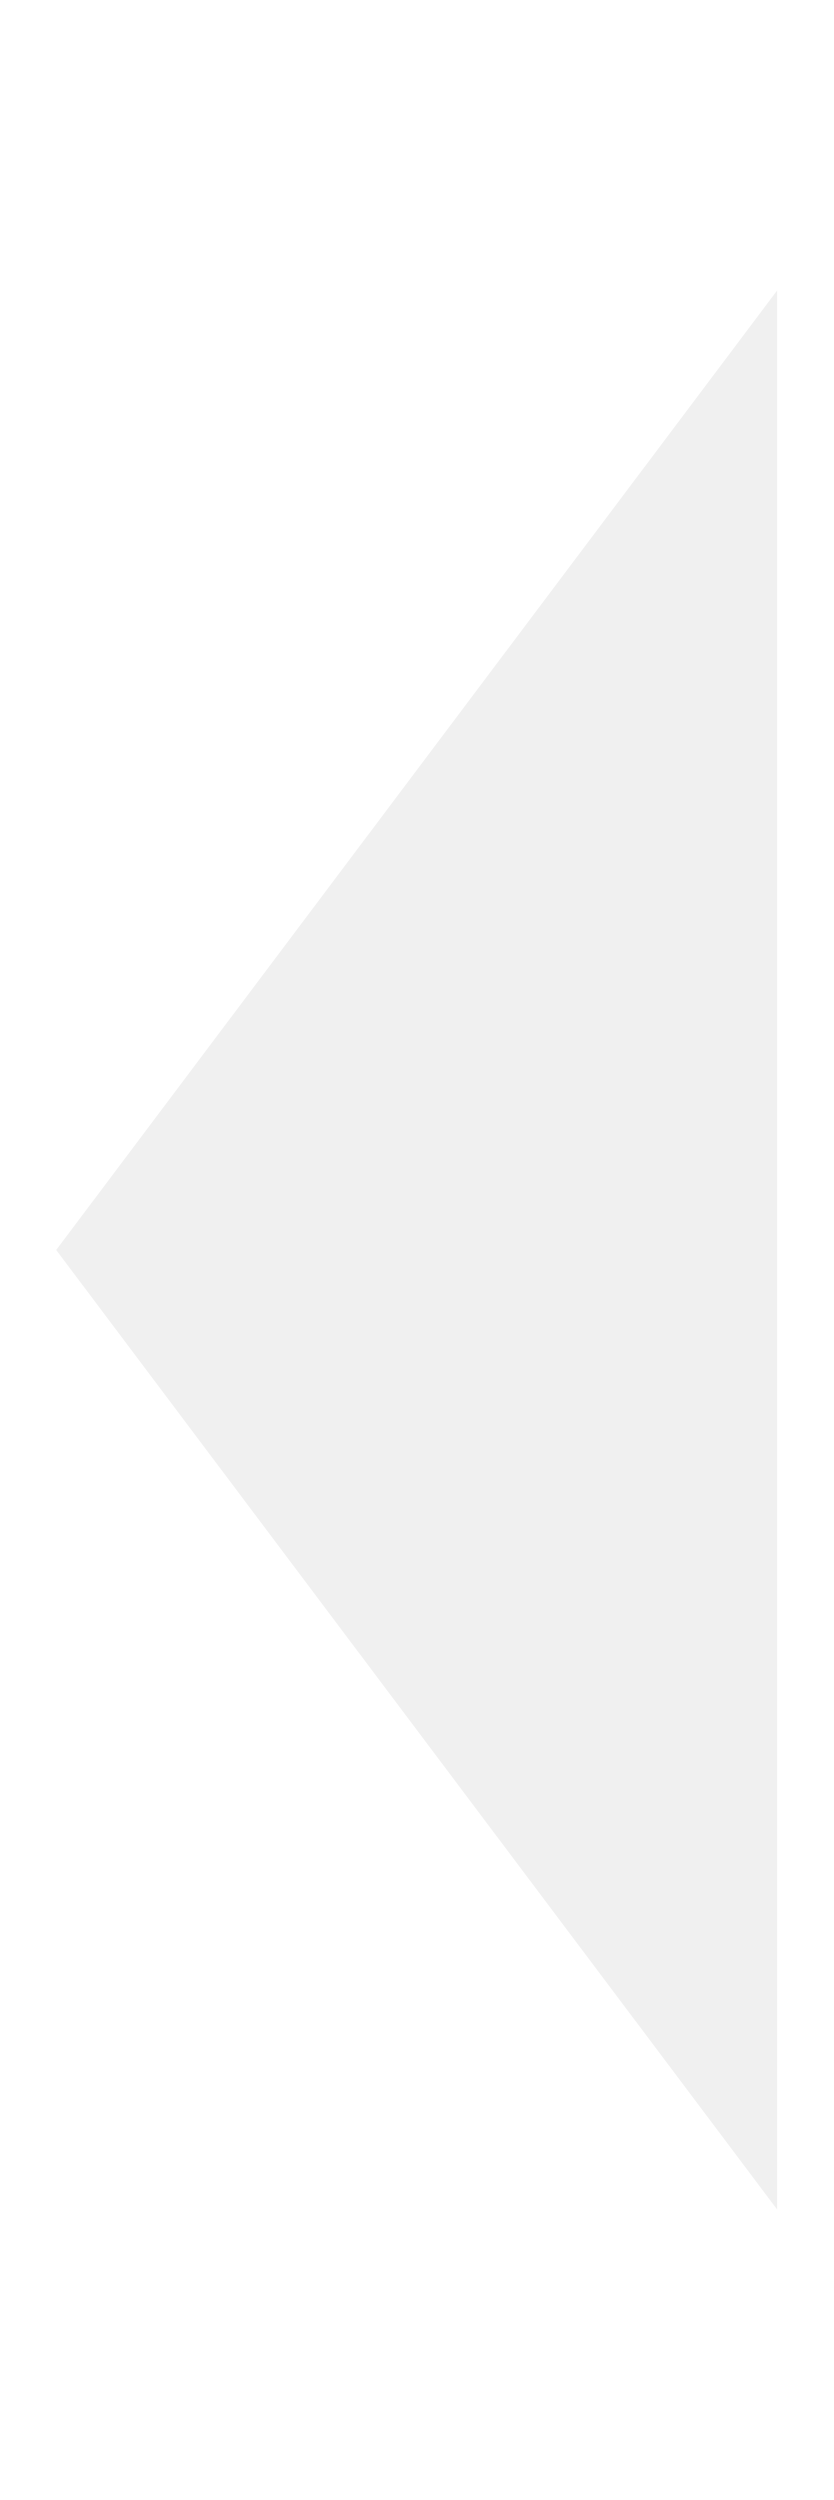
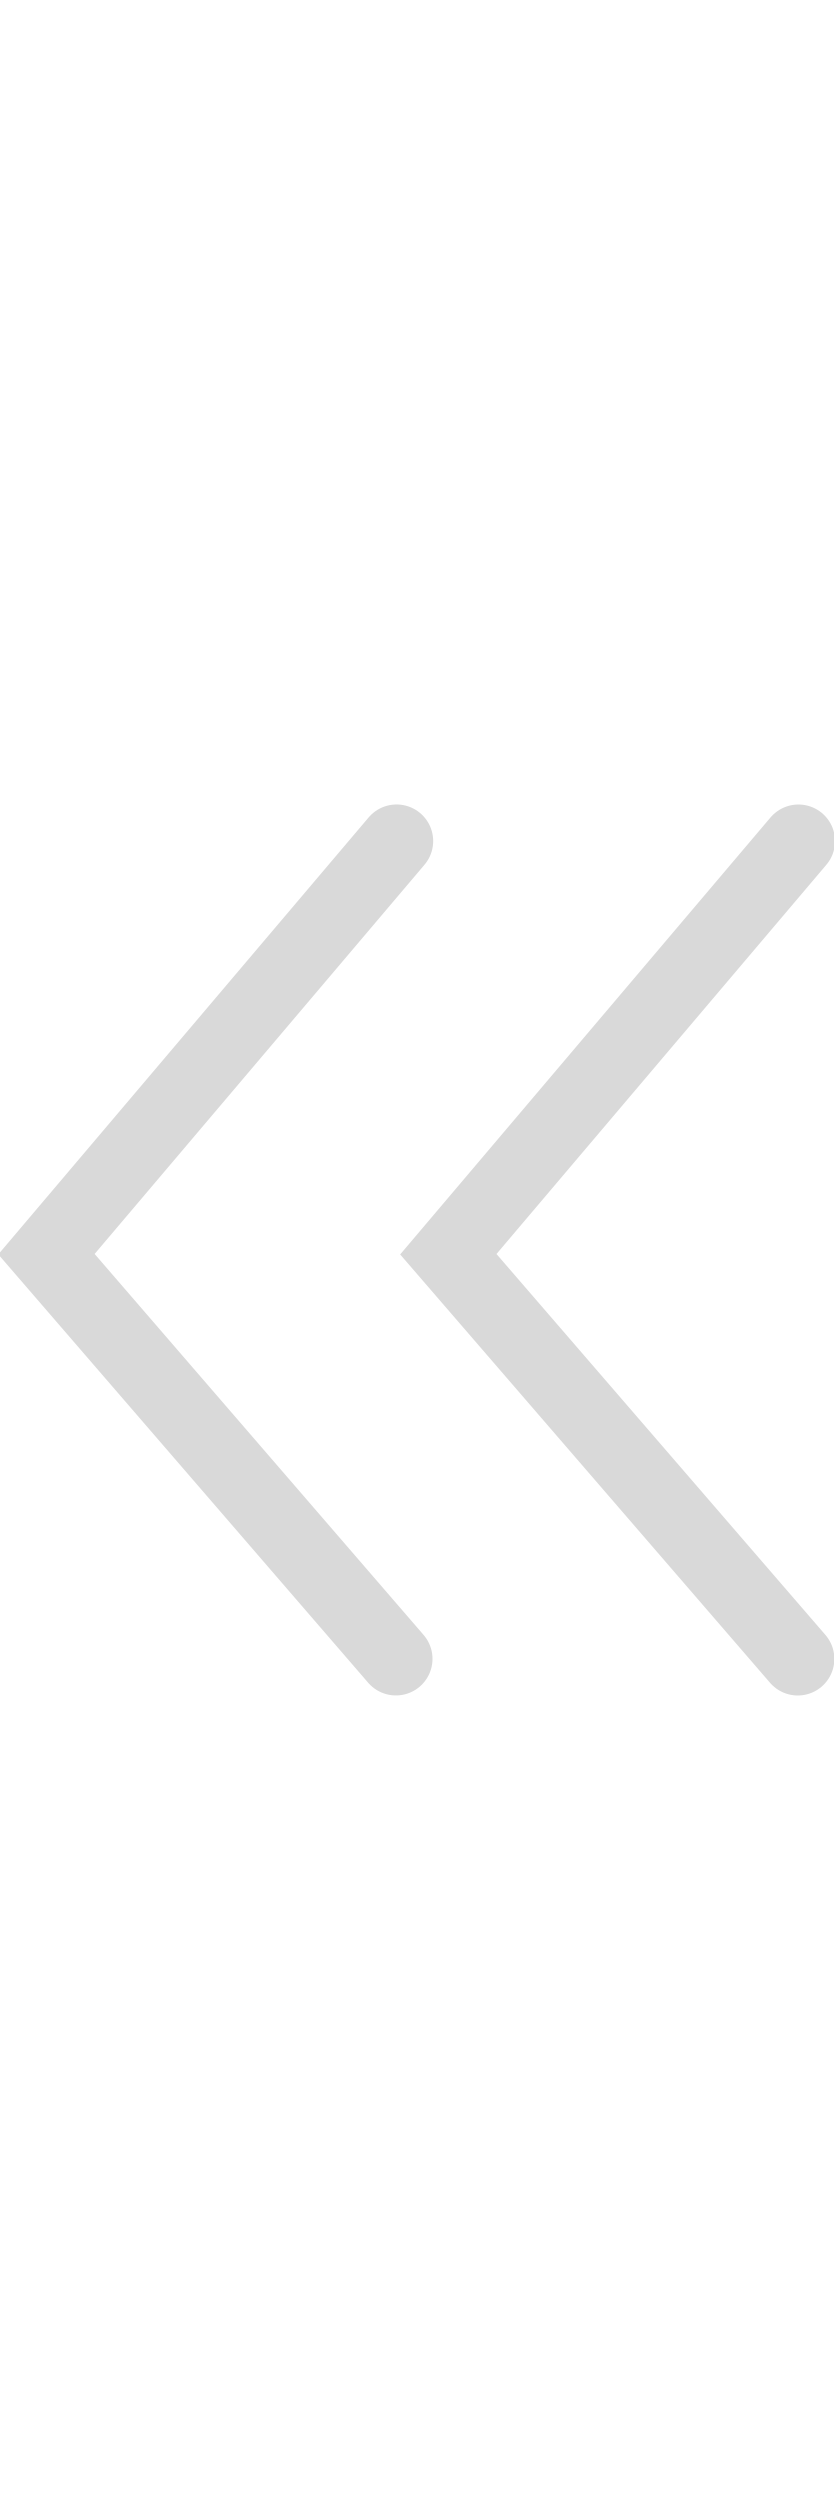
<svg xmlns="http://www.w3.org/2000/svg" enable-background="new 0 0 128 128" height="150" id="Layer_1" version="1.1" viewBox="0 0 50 150" width="50" xml:space="preserve">
  <defs id="defs17" />
-   <path style="opacity:1;fill:#f0f0f0;fill-opacity:1;stroke:#f0f0f0;stroke-width:10;stroke-linecap:round;stroke-miterlimit:4;stroke-dasharray:none;stroke-opacity:1" id="path1092" d="m 64.838,77.254 -53.177,30.702 0,-61.404 z" transform="matrix(-0.6344869,0,0,1.462615,50.85515,-37.99351)" />
+   <g id="g1" transform="translate(-44.77535)" style="stroke:#d9d9d9;stroke-opacity:1">
+     <path style="fill:none;stroke:#d9d9d9;stroke-width:4.392;stroke-linecap:round;stroke-dasharray:none;stroke-opacity:1" d="M 68.529,99.531 47.563,75.25 68.57,50.464" id="path1-8" />
+     <path style="fill:none;stroke:#d9d9d9;stroke-width:4.392;stroke-linecap:round;stroke-dasharray:none;stroke-opacity:1" d="M 92.641,99.534 71.675,75.253 92.682,50.466" id="path1-8-8" />
+   </g>
</svg>
